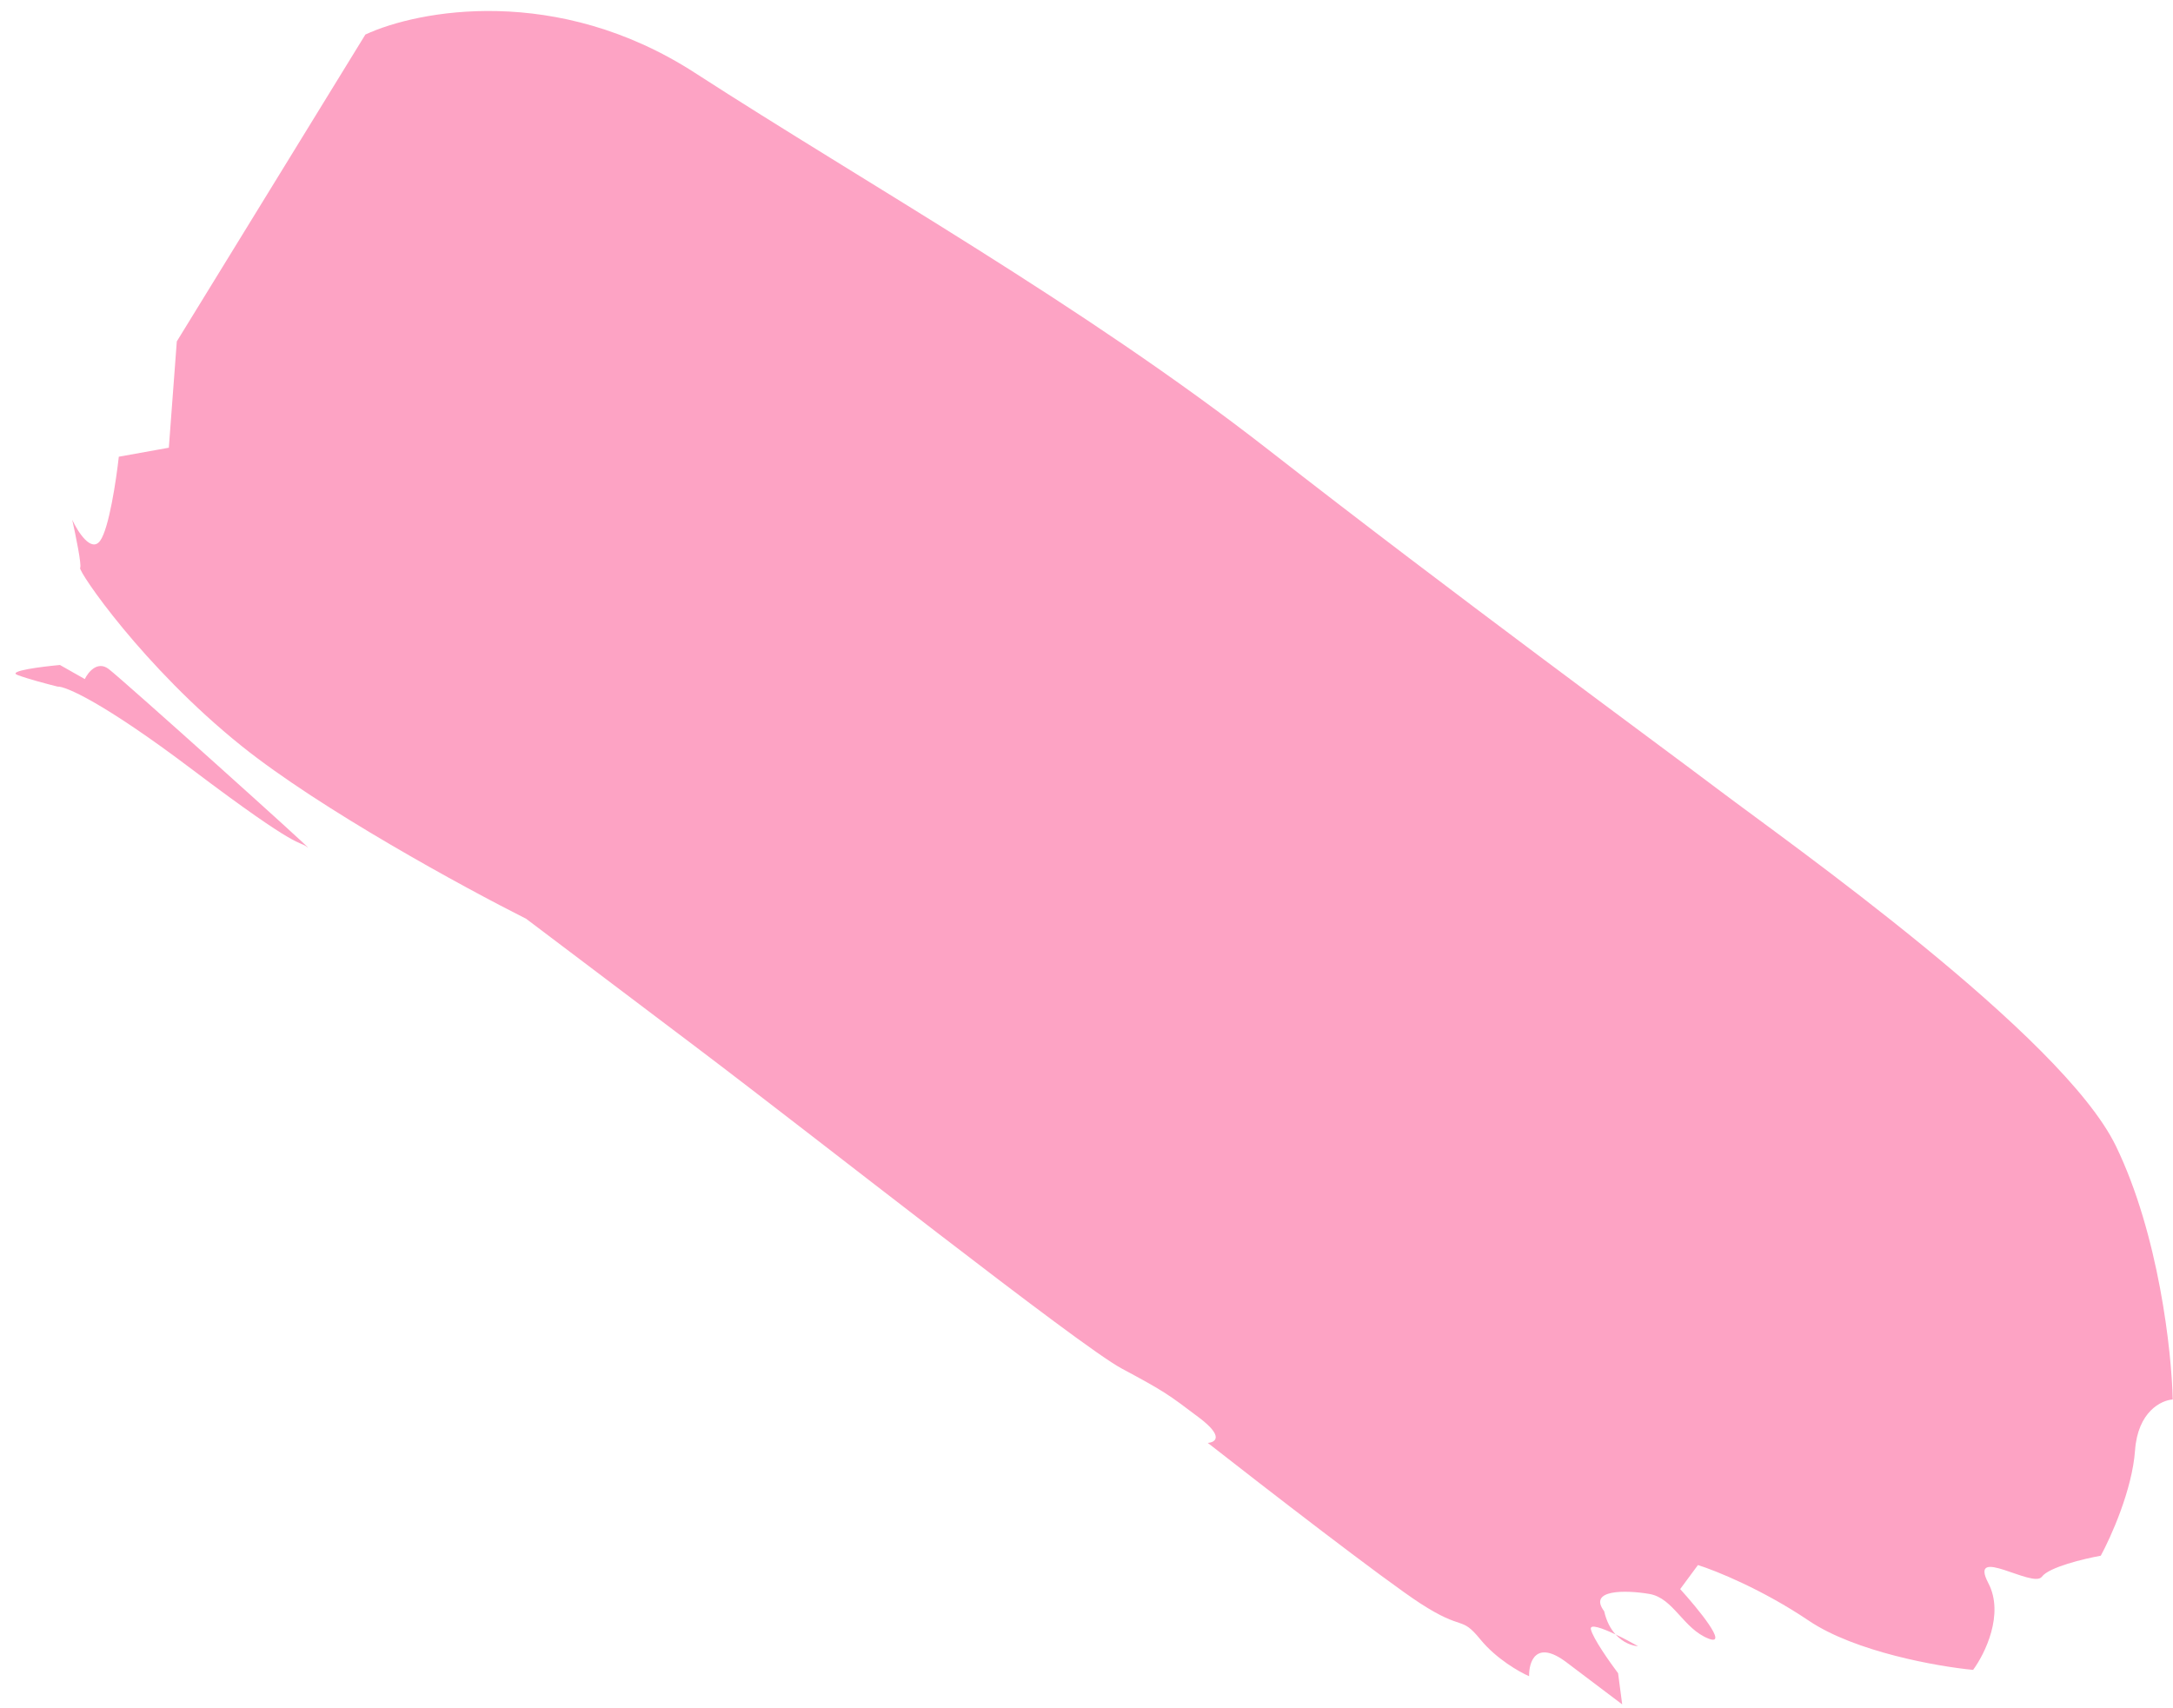
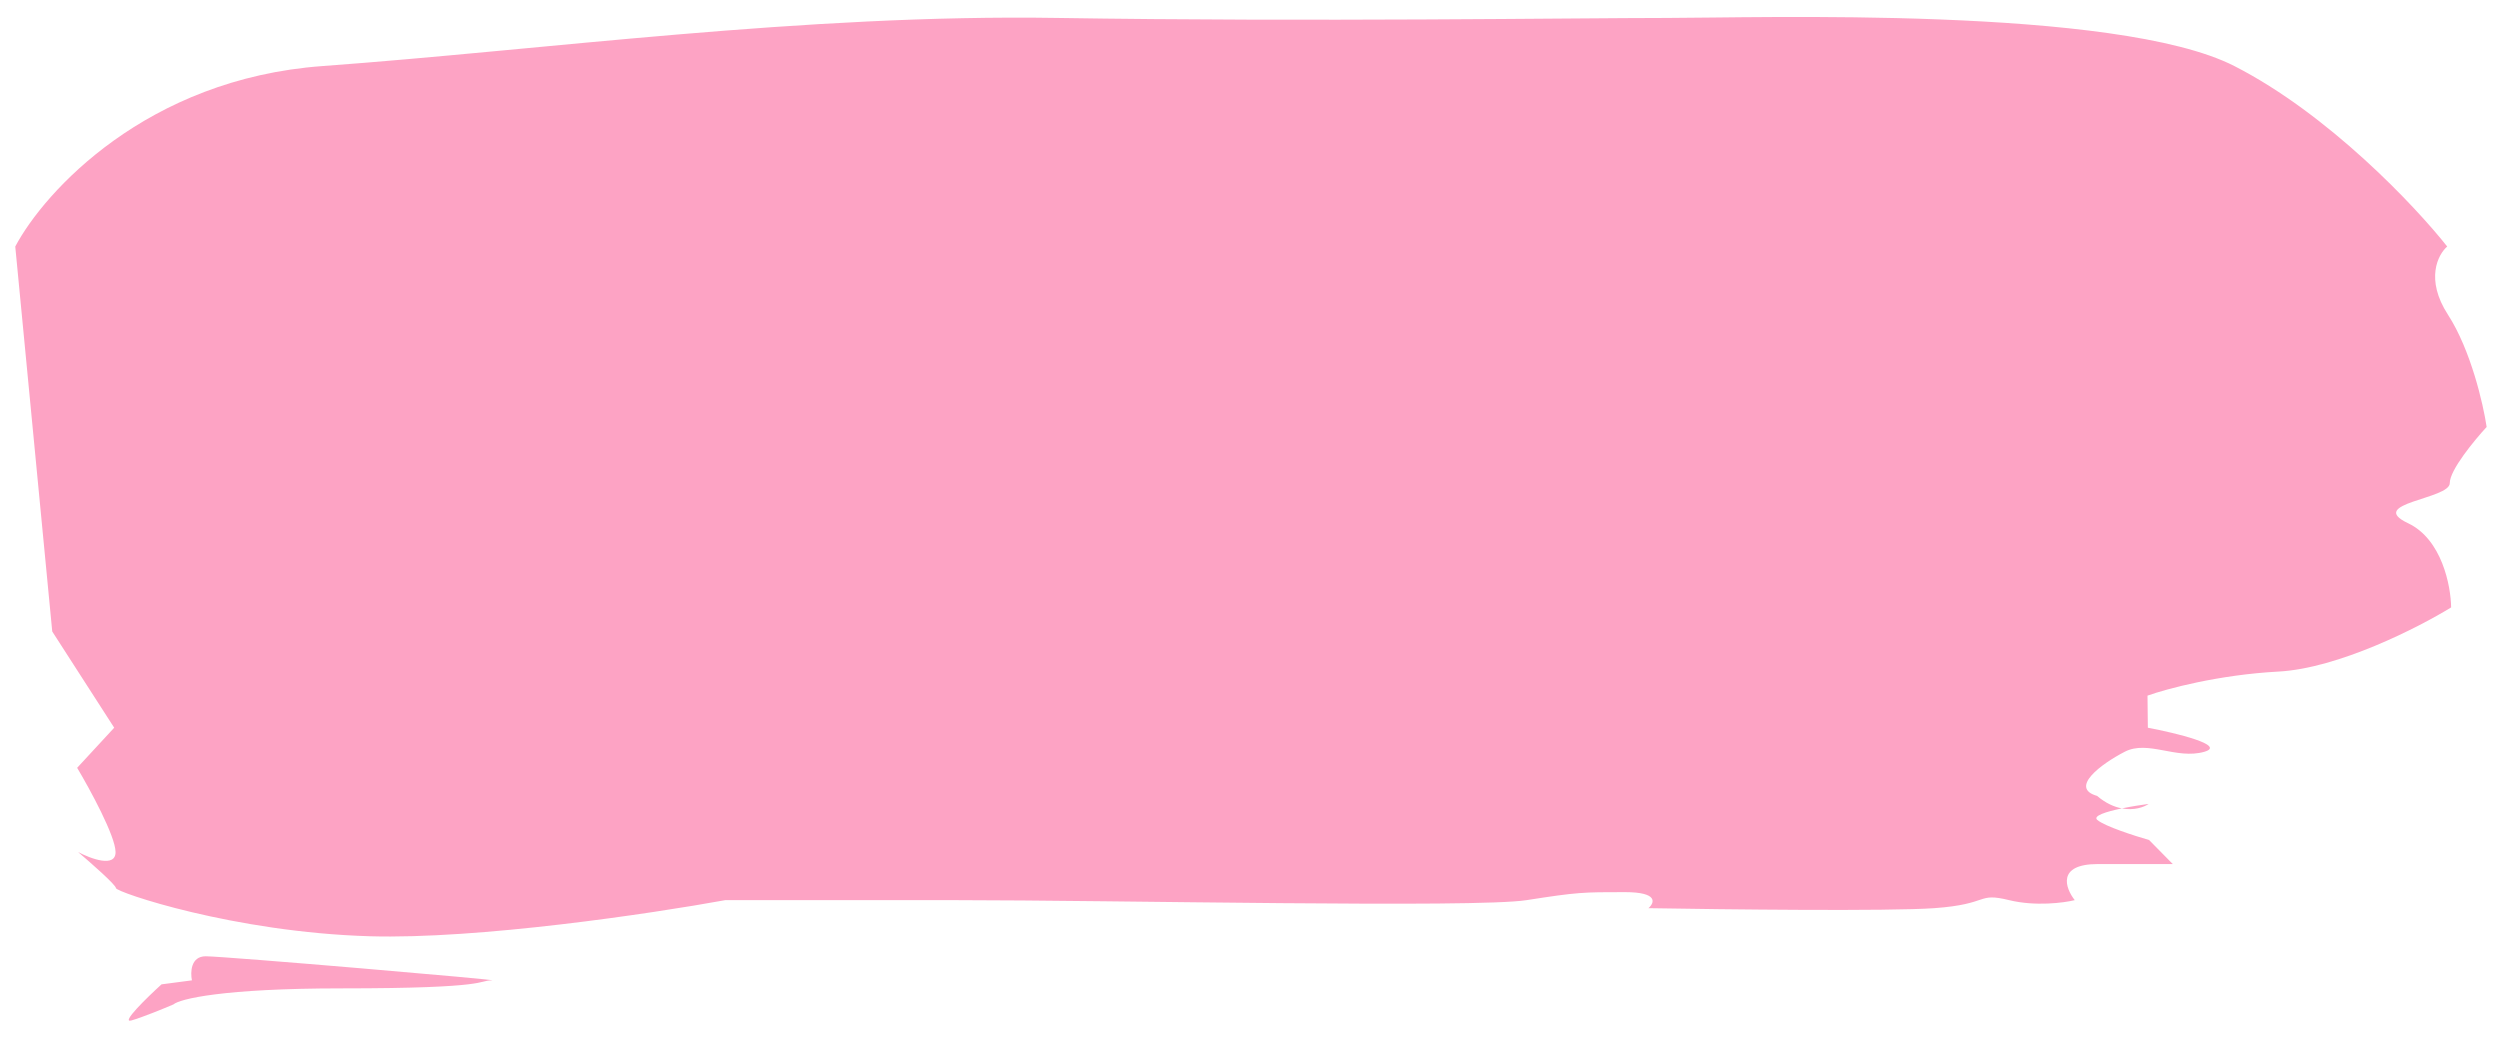
- <svg xmlns="http://www.w3.org/2000/svg" width="126" height="99" viewBox="0 0 126 99" fill="none">
-   <path d="M9.79 25.96L10.252 19.796L21.186 2.003C24.223 0.588 32.297 -0.948 40.301 4.228C50.306 10.698 62.771 17.67 73.546 26.078C84.321 34.487 95.96 43.005 99.796 45.902C103.633 48.8 119.567 60.019 122.686 66.444C125.181 71.585 125.924 78.388 125.984 81.147C125.323 81.19 123.96 81.843 123.798 84.108C123.635 86.373 122.406 89.117 121.812 90.206C120.845 90.38 118.807 90.868 118.396 91.425C117.881 92.122 114.118 89.552 115.292 91.795C116.232 93.59 115.095 95.897 114.409 96.826C112.352 96.63 107.567 95.784 104.88 93.972C102.192 92.159 99.476 91.067 98.454 90.747L97.425 92.141C98.465 93.288 100.252 95.469 99.076 95.016C97.608 94.45 97.039 92.663 95.644 92.424C94.248 92.184 92.063 92.162 93.017 93.425C93.153 94.027 93.398 94.462 93.679 94.771C94.141 94.99 94.625 95.249 94.981 95.451C94.668 95.438 94.129 95.267 93.679 94.771C92.894 94.399 92.172 94.141 92.246 94.471C92.363 94.993 93.347 96.387 93.824 97.019L94.062 98.827L90.831 96.387C89.054 95.045 88.646 96.365 88.664 97.192C88.107 96.953 86.762 96.19 85.837 95.058C84.681 93.642 84.901 94.622 82.349 92.966C80.308 91.642 73.287 86.213 70.031 83.664C70.472 83.635 70.99 83.303 69.536 82.205C67.719 80.832 67.517 80.68 65.039 79.351C62.56 78.022 47.27 65.932 40.404 60.747L30.51 53.275C26.918 51.467 18.588 46.931 14.006 43.254C8.279 38.657 4.517 33.103 4.646 32.928C4.749 32.789 4.383 31.012 4.188 30.14C4.512 30.837 5.289 32.057 5.803 31.36C6.318 30.663 6.741 27.818 6.889 26.482L9.79 25.96Z" fill="#FDA3C4" />
-   <path d="M6.296 38.788C5.65 38.3 5.108 38.976 4.918 39.375L3.477 38.558C2.409 38.656 0.42 38.908 1.007 39.135C1.595 39.362 2.806 39.68 3.339 39.811C3.78 39.782 5.953 40.7 11.123 44.603C17.584 49.483 17.236 48.677 17.841 49.135C18.447 49.592 7.103 39.397 6.296 38.788Z" fill="#FDA3C4" />
+ <svg xmlns="http://www.w3.org/2000/svg" width="135" height="56" viewBox="0 0 135 56" fill="none">
+   <path d="M6.167 39.297L2.821 34.1L0.824 13.312C2.394 10.352 7.912 4.26 17.418 3.567C29.301 2.701 43.45 0.752 57.116 0.969C70.782 1.186 85.203 0.969 90.011 0.969C94.819 0.969 114.295 0.32 120.656 3.567C125.745 6.166 130.438 11.146 132.149 13.312C131.647 13.745 130.954 15.087 132.189 16.993C133.424 18.898 134.097 21.829 134.279 23.056C133.612 23.778 132.28 25.395 132.288 26.088C132.297 26.954 127.745 27.17 130.034 28.253C131.865 29.119 132.348 31.645 132.361 32.8C130.601 33.883 126.273 36.092 123.036 36.265C119.799 36.438 116.974 37.203 115.965 37.564L115.984 39.297C117.506 39.585 120.246 40.249 119.035 40.596C117.521 41.029 115.991 39.946 114.733 40.596C113.475 41.245 111.718 42.545 113.241 42.978C113.712 43.377 114.17 43.576 114.58 43.653C115.081 43.55 115.623 43.464 116.029 43.411C115.771 43.589 115.238 43.778 114.58 43.653C113.73 43.829 112.998 44.059 113.255 44.277C113.664 44.623 115.289 45.143 116.05 45.36L117.33 46.659H113.281C111.054 46.659 111.524 47.958 112.037 48.608C111.448 48.752 109.915 48.954 108.495 48.608C106.719 48.175 107.485 48.824 104.451 49.041C102.023 49.214 93.149 49.113 89.016 49.041C89.35 48.752 89.563 48.175 87.741 48.175C85.464 48.175 85.211 48.175 82.432 48.608C79.653 49.041 60.165 48.608 51.562 48.608H39.163C35.207 49.33 25.826 50.73 19.954 50.557C12.613 50.34 6.264 48.175 6.261 47.958C6.26 47.785 4.897 46.587 4.216 46.009C4.895 46.37 6.25 46.875 6.24 46.009C6.231 45.143 4.854 42.617 4.166 41.462L6.167 39.297Z" fill="#FDA3C4" />
+   <path d="M11.109 51.639C10.299 51.639 10.275 52.505 10.364 52.939L8.722 53.155C7.928 53.877 6.493 55.277 7.098 55.104C7.704 54.931 8.862 54.454 9.366 54.238C9.7 53.949 11.988 53.372 18.466 53.372C26.563 53.372 25.799 52.939 26.558 52.939C27.317 52.939 12.121 51.639 11.109 51.639Z" fill="#FDA3C4" />
</svg>
